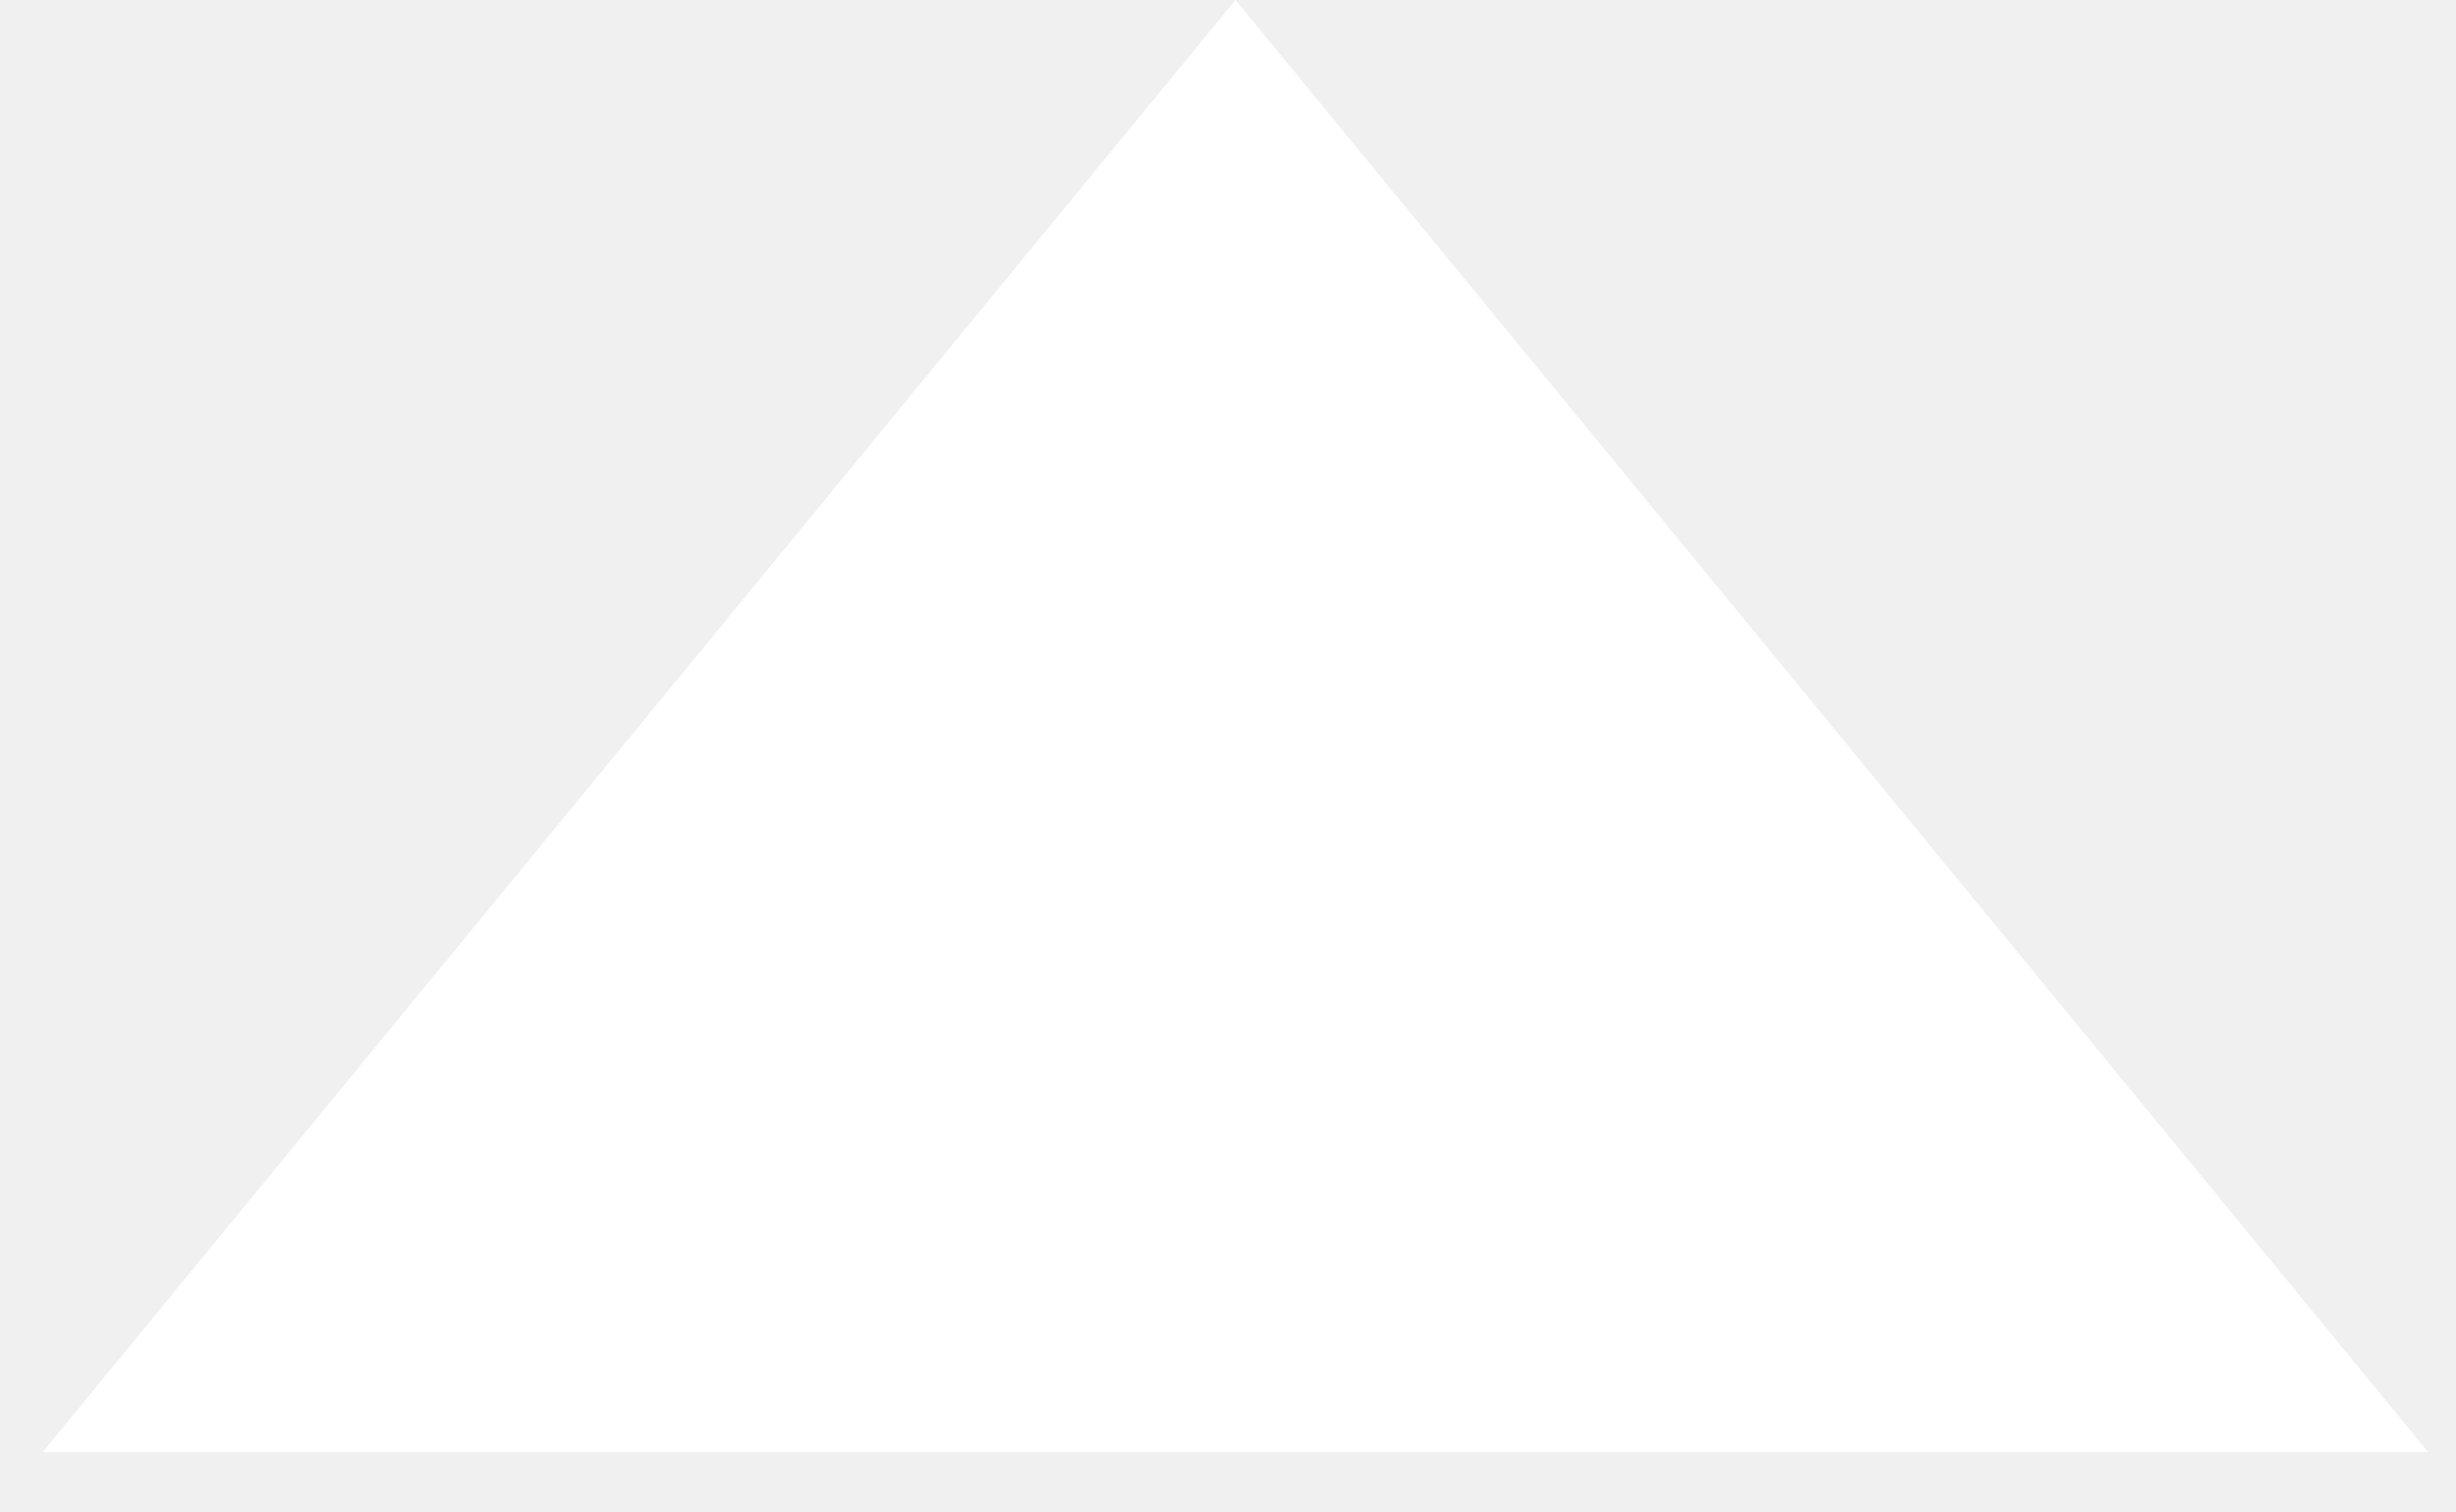
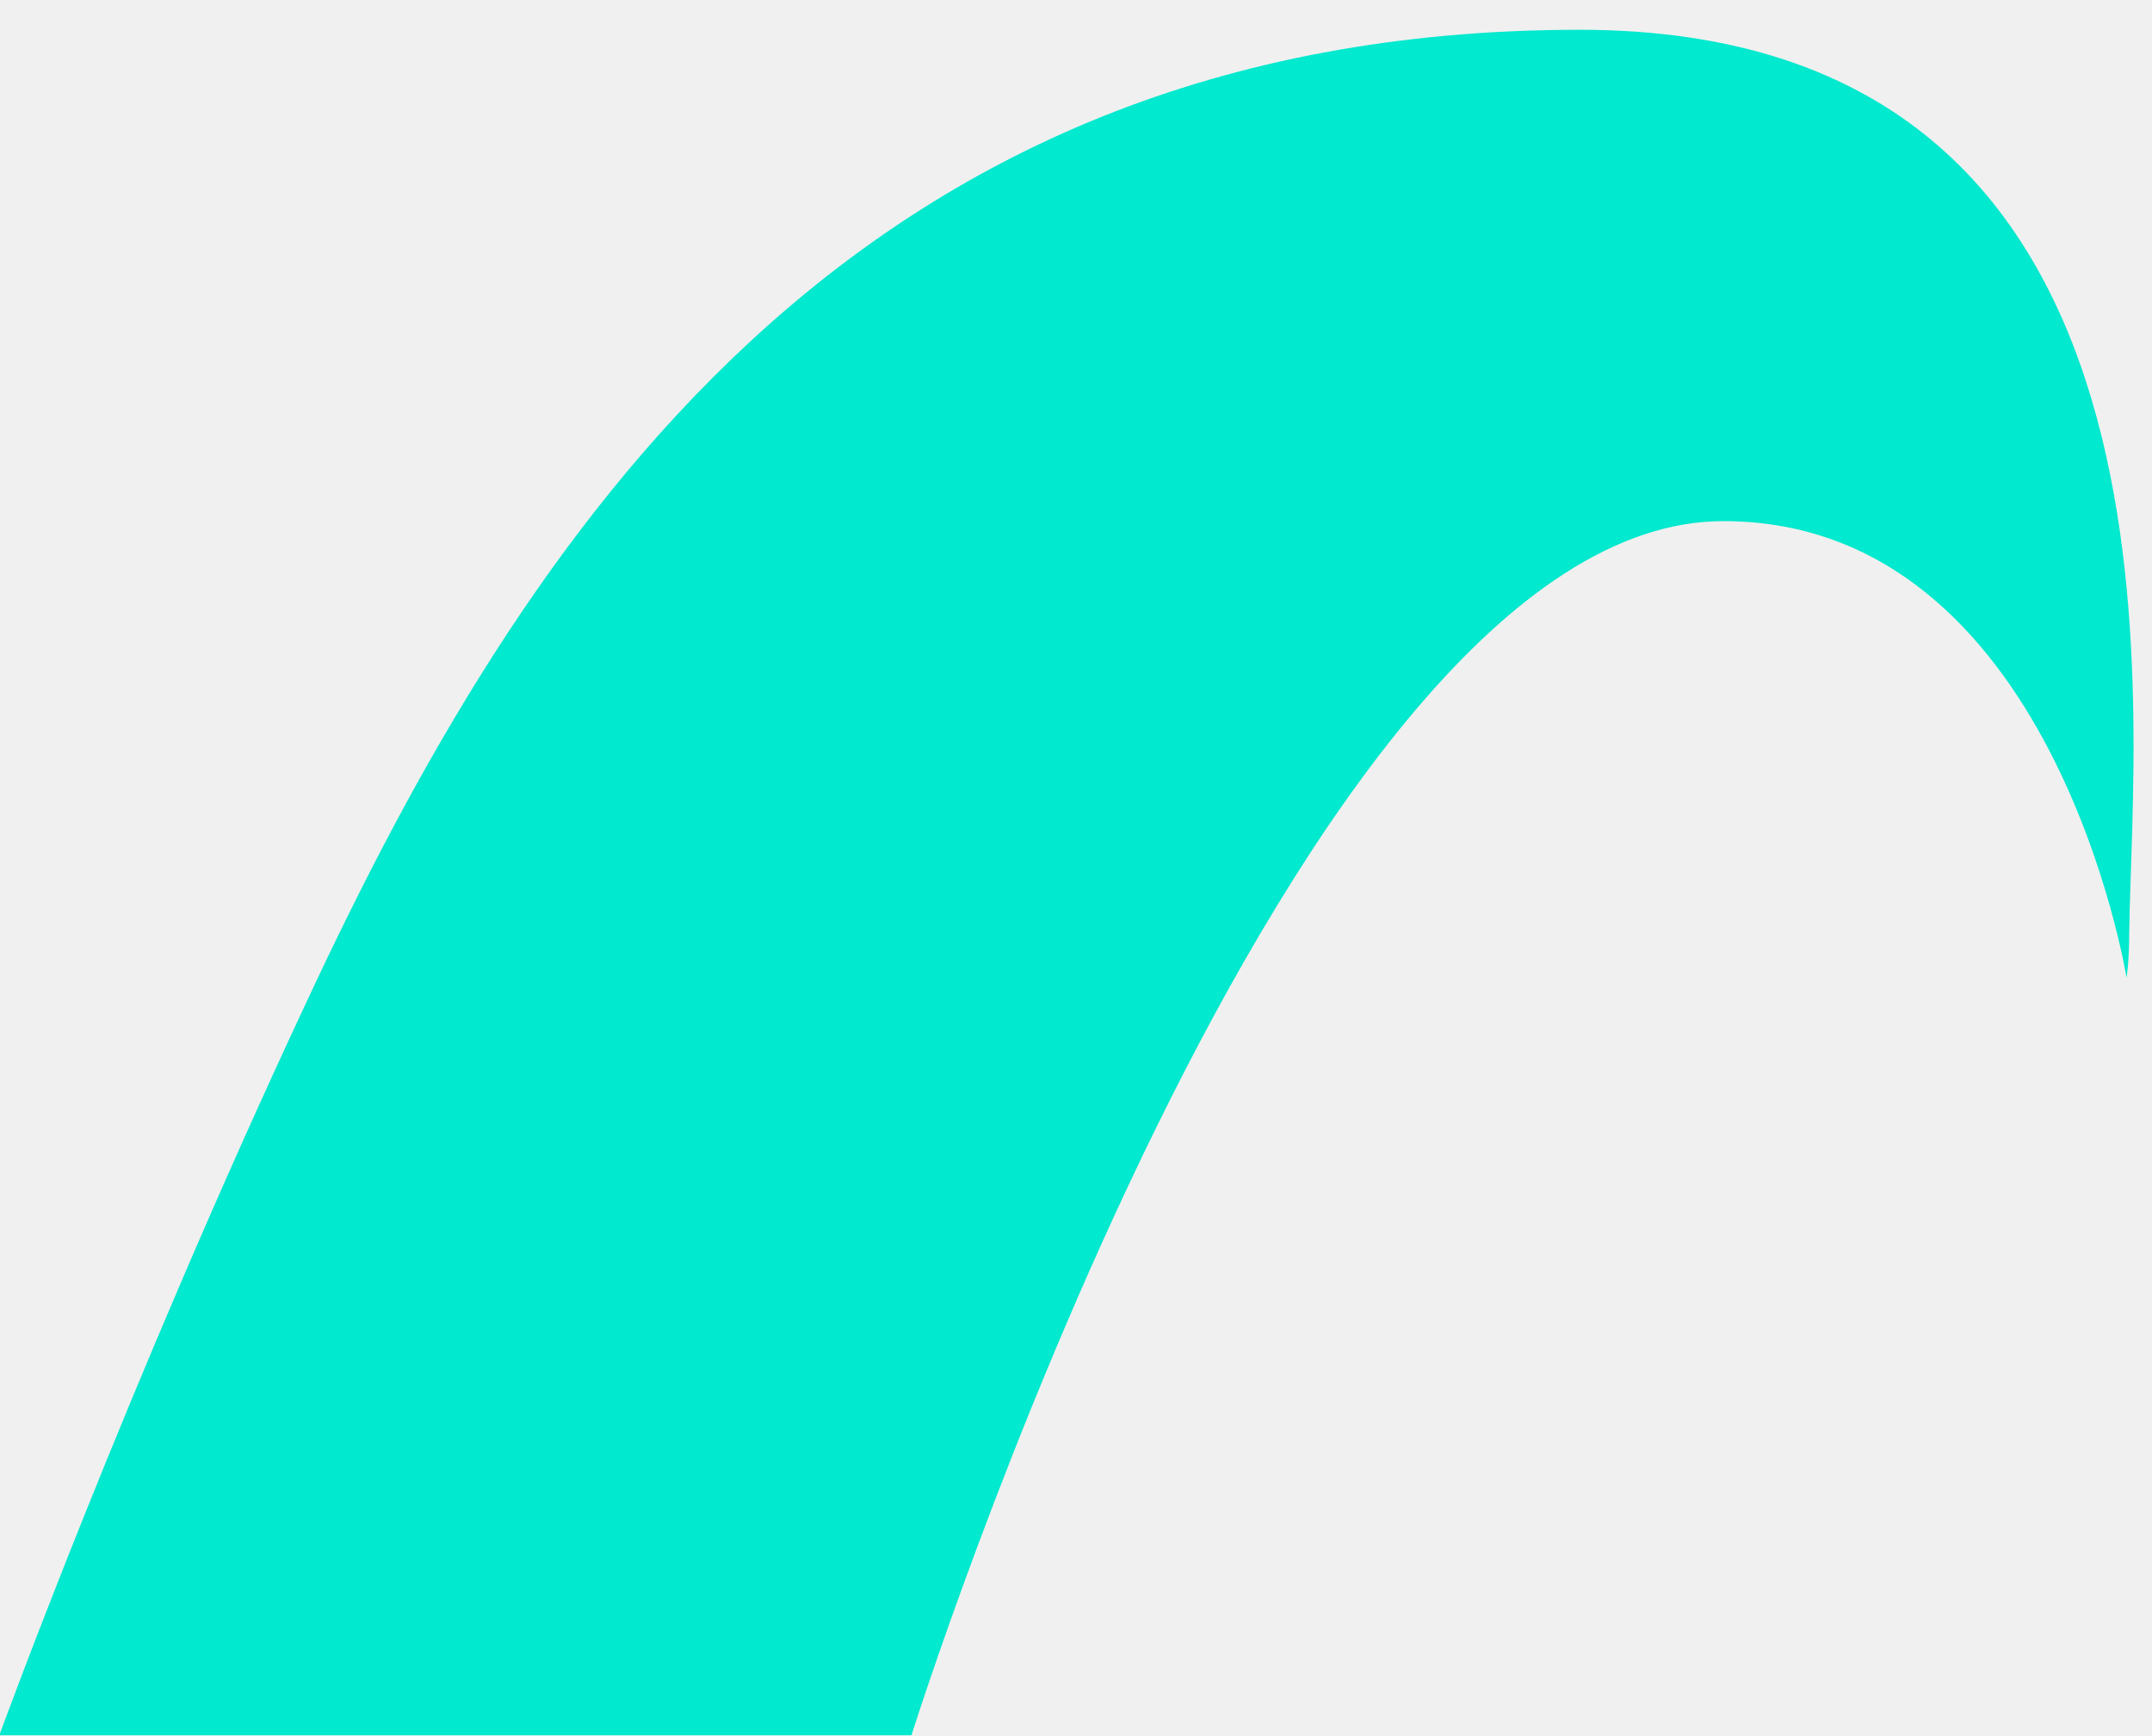
- <svg xmlns="http://www.w3.org/2000/svg" version="1.1" width="26px" height="16px">
+ <svg xmlns="http://www.w3.org/2000/svg" version="1.1" width="31px" height="25px">
  <defs>
    <pattern id="BGPattern" patternUnits="userSpaceOnUse" alignment="0 0" imageRepeat="None" />
-     <mask fill="white" id="Clip77">
-       <path d="M 0.451 15.372  L 13.079 0  L 25.706 15.372  L 0.451 15.372  Z " fill-rule="evenodd" />
+     <mask fill="white" id="Clip1125">
+       <path d="M 0 25  L 0 24.974  C 0 24.974  1.831 19.951  4.425 14.415  C 7.52 7.784  12.195 0.429  22.757 0.429  C 31.818 0.429  30.712 10.276  30.672 13.426  C 30.672 13.861  30.633 14.085  30.633 14.085  C 30.633 14.085  29.579 7.508  24.825 7.508  C 18.622 7.508  13.13 25  13.13 25  L 0 25  Z " fill-rule="evenodd" />
    </mask>
  </defs>
-   <g transform="matrix(1 0 0 1 -561 -150 )">
-     <path d="M 0.451 15.372  L 13.079 0  L 25.706 15.372  L 0.451 15.372  Z " fill-rule="nonzero" fill="rgba(255, 255, 255, 1)" stroke="none" transform="matrix(1 0 0 1 561 150 )" class="fill" />
-     <path d="M 0.451 15.372  L 13.079 0  L 25.706 15.372  L 0.451 15.372  Z " stroke-width="0" stroke-dasharray="0" stroke="rgba(255, 255, 255, 0)" fill="none" transform="matrix(1 0 0 1 561 150 )" class="stroke" mask="url(#Clip77)" />
+   <g transform="matrix(1 0 0 1 0 -11 )">
+     <path d="M 0 25  L 0 24.974  C 0 24.974  1.831 19.951  4.425 14.415  C 7.52 7.784  12.195 0.429  22.757 0.429  C 31.818 0.429  30.712 10.276  30.672 13.426  C 30.672 13.861  30.633 14.085  30.633 14.085  C 30.633 14.085  29.579 7.508  24.825 7.508  C 18.622 7.508  13.13 25  13.13 25  L 0 25  Z " fill-rule="nonzero" fill="rgba(1, 233, 206, 1)" stroke="none" transform="matrix(1 0 0 1 0 11 )" class="fill" />
+     <path d="M 0 25  L 0 24.974  C 0 24.974  1.831 19.951  4.425 14.415  C 7.52 7.784  12.195 0.429  22.757 0.429  C 31.818 0.429  30.712 10.276  30.672 13.426  C 30.672 13.861  30.633 14.085  30.633 14.085  C 30.633 14.085  29.579 7.508  24.825 7.508  C 18.622 7.508  13.13 25  13.13 25  L 0 25  Z " stroke-width="0" stroke-dasharray="0" stroke="rgba(255, 255, 255, 0)" fill="none" transform="matrix(1 0 0 1 0 11 )" class="stroke" mask="url(#Clip1125)" />
  </g>
</svg>
